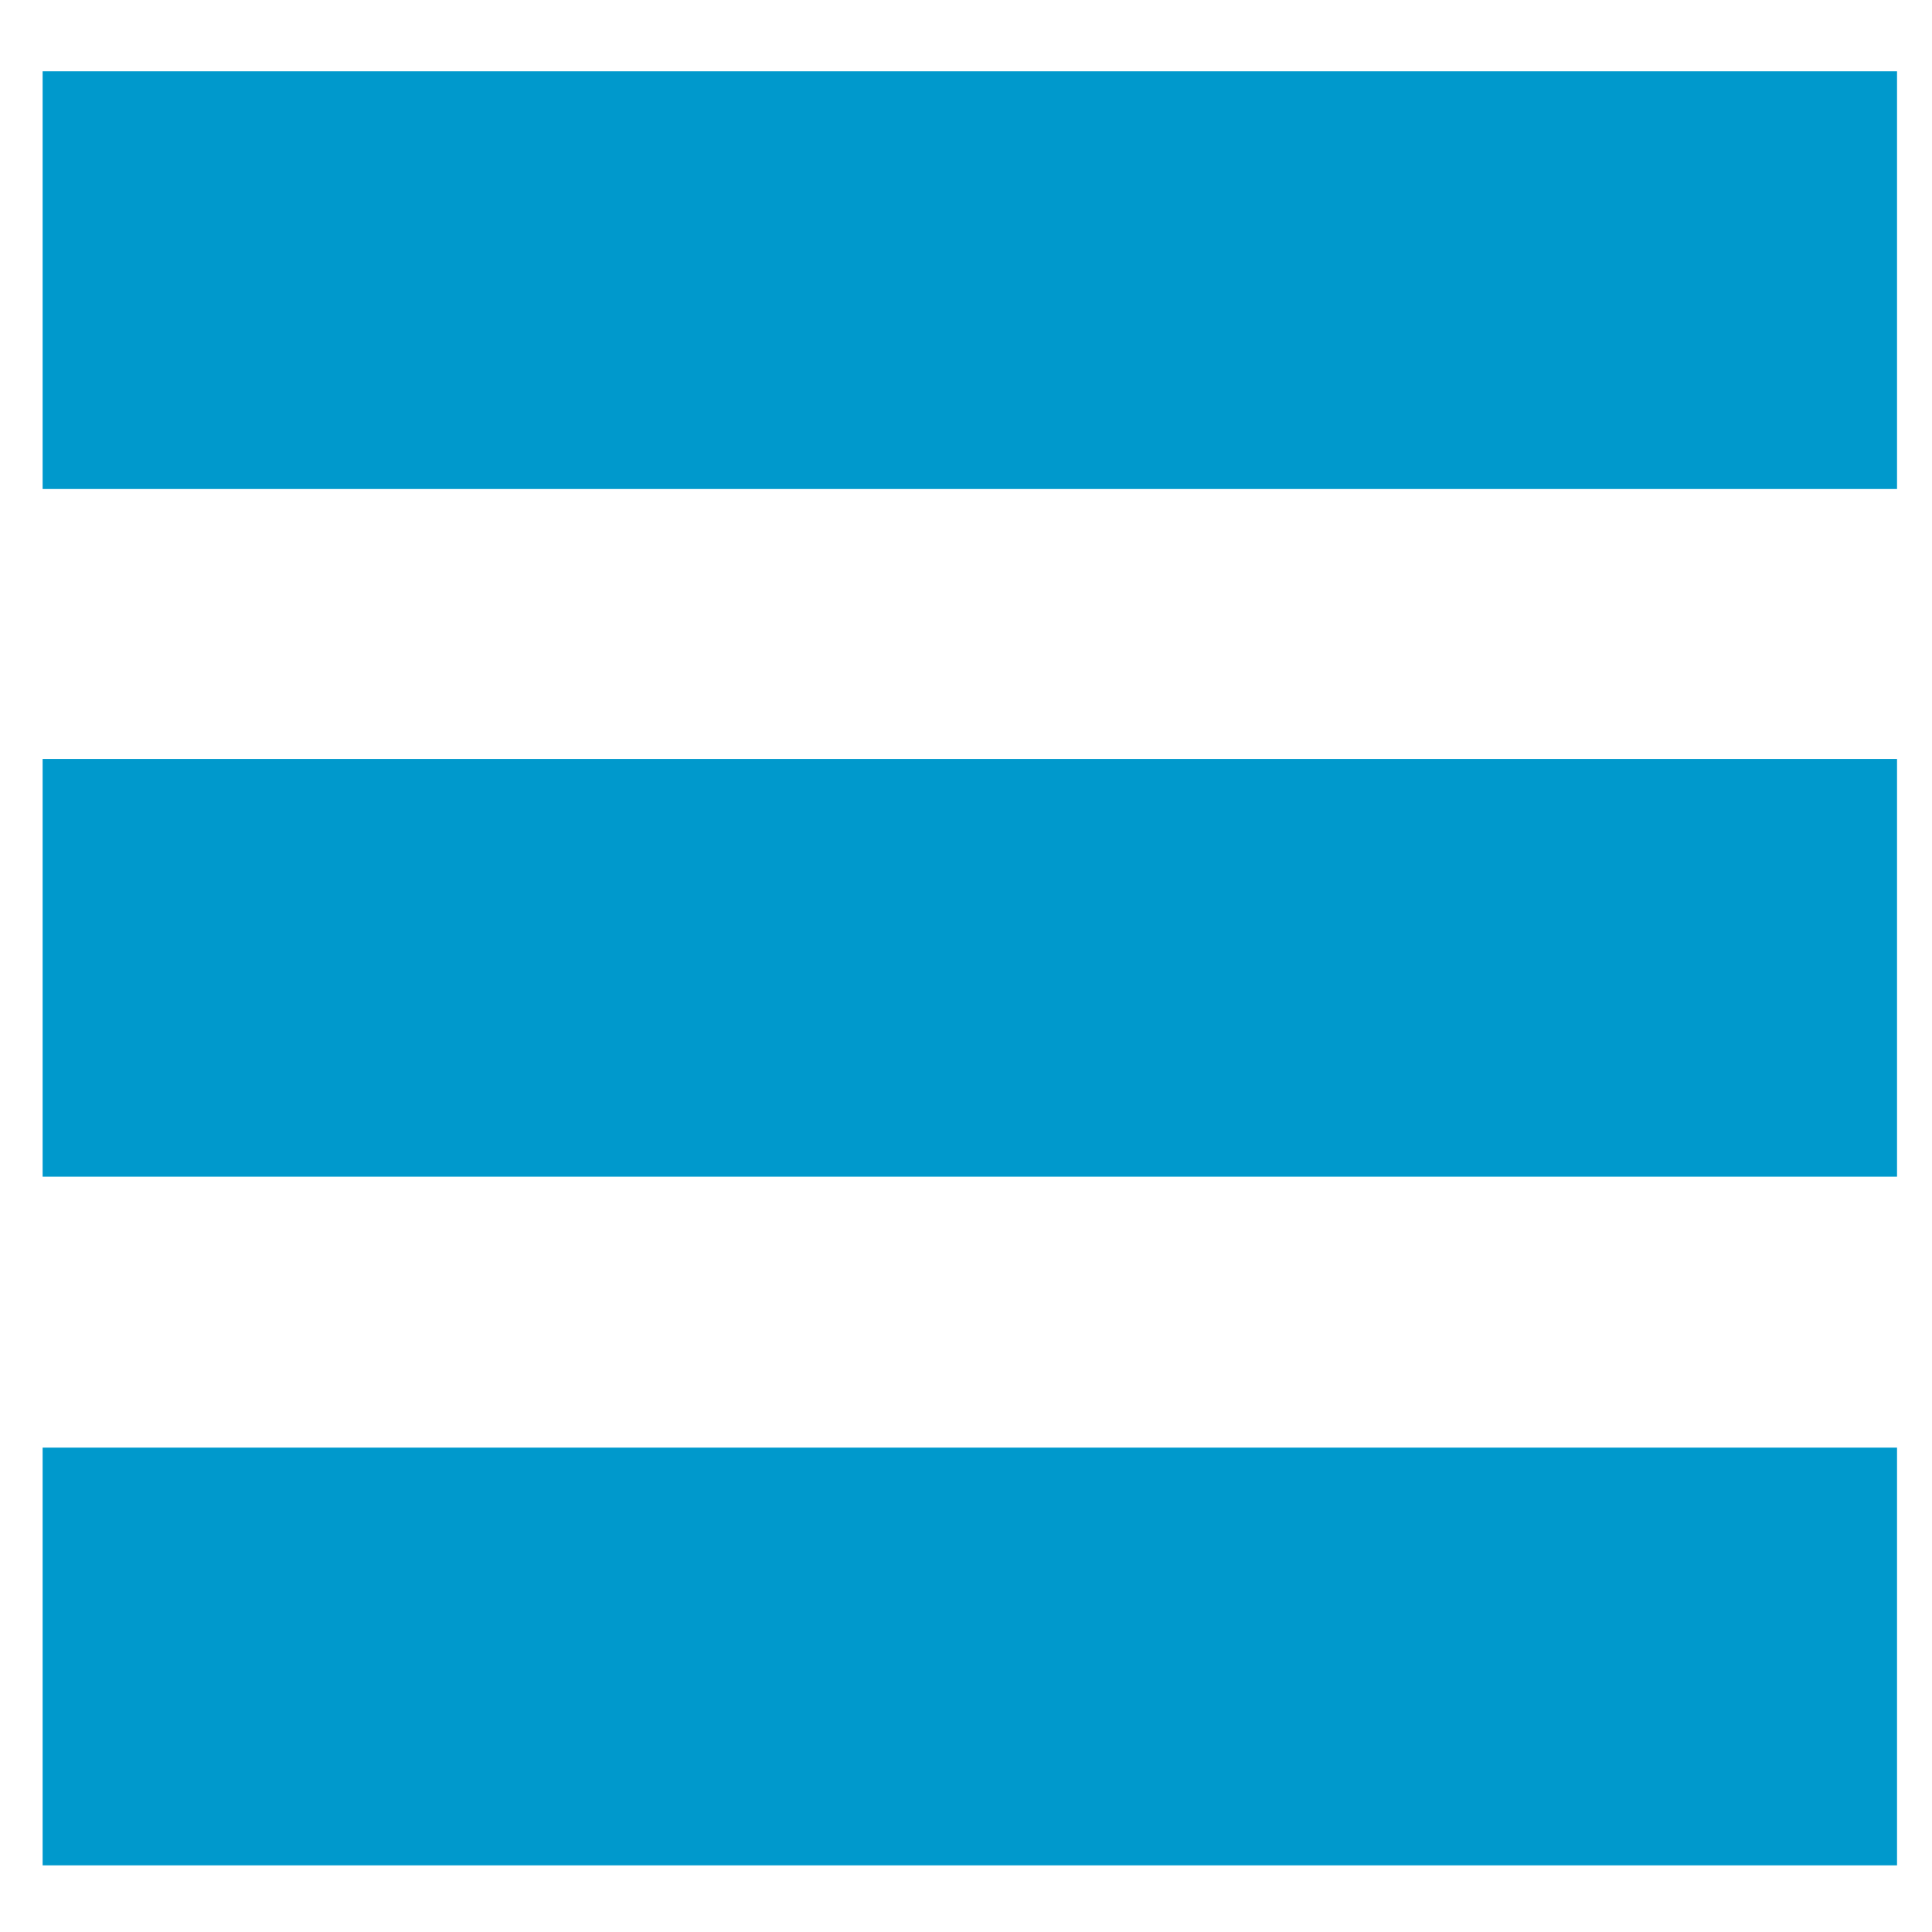
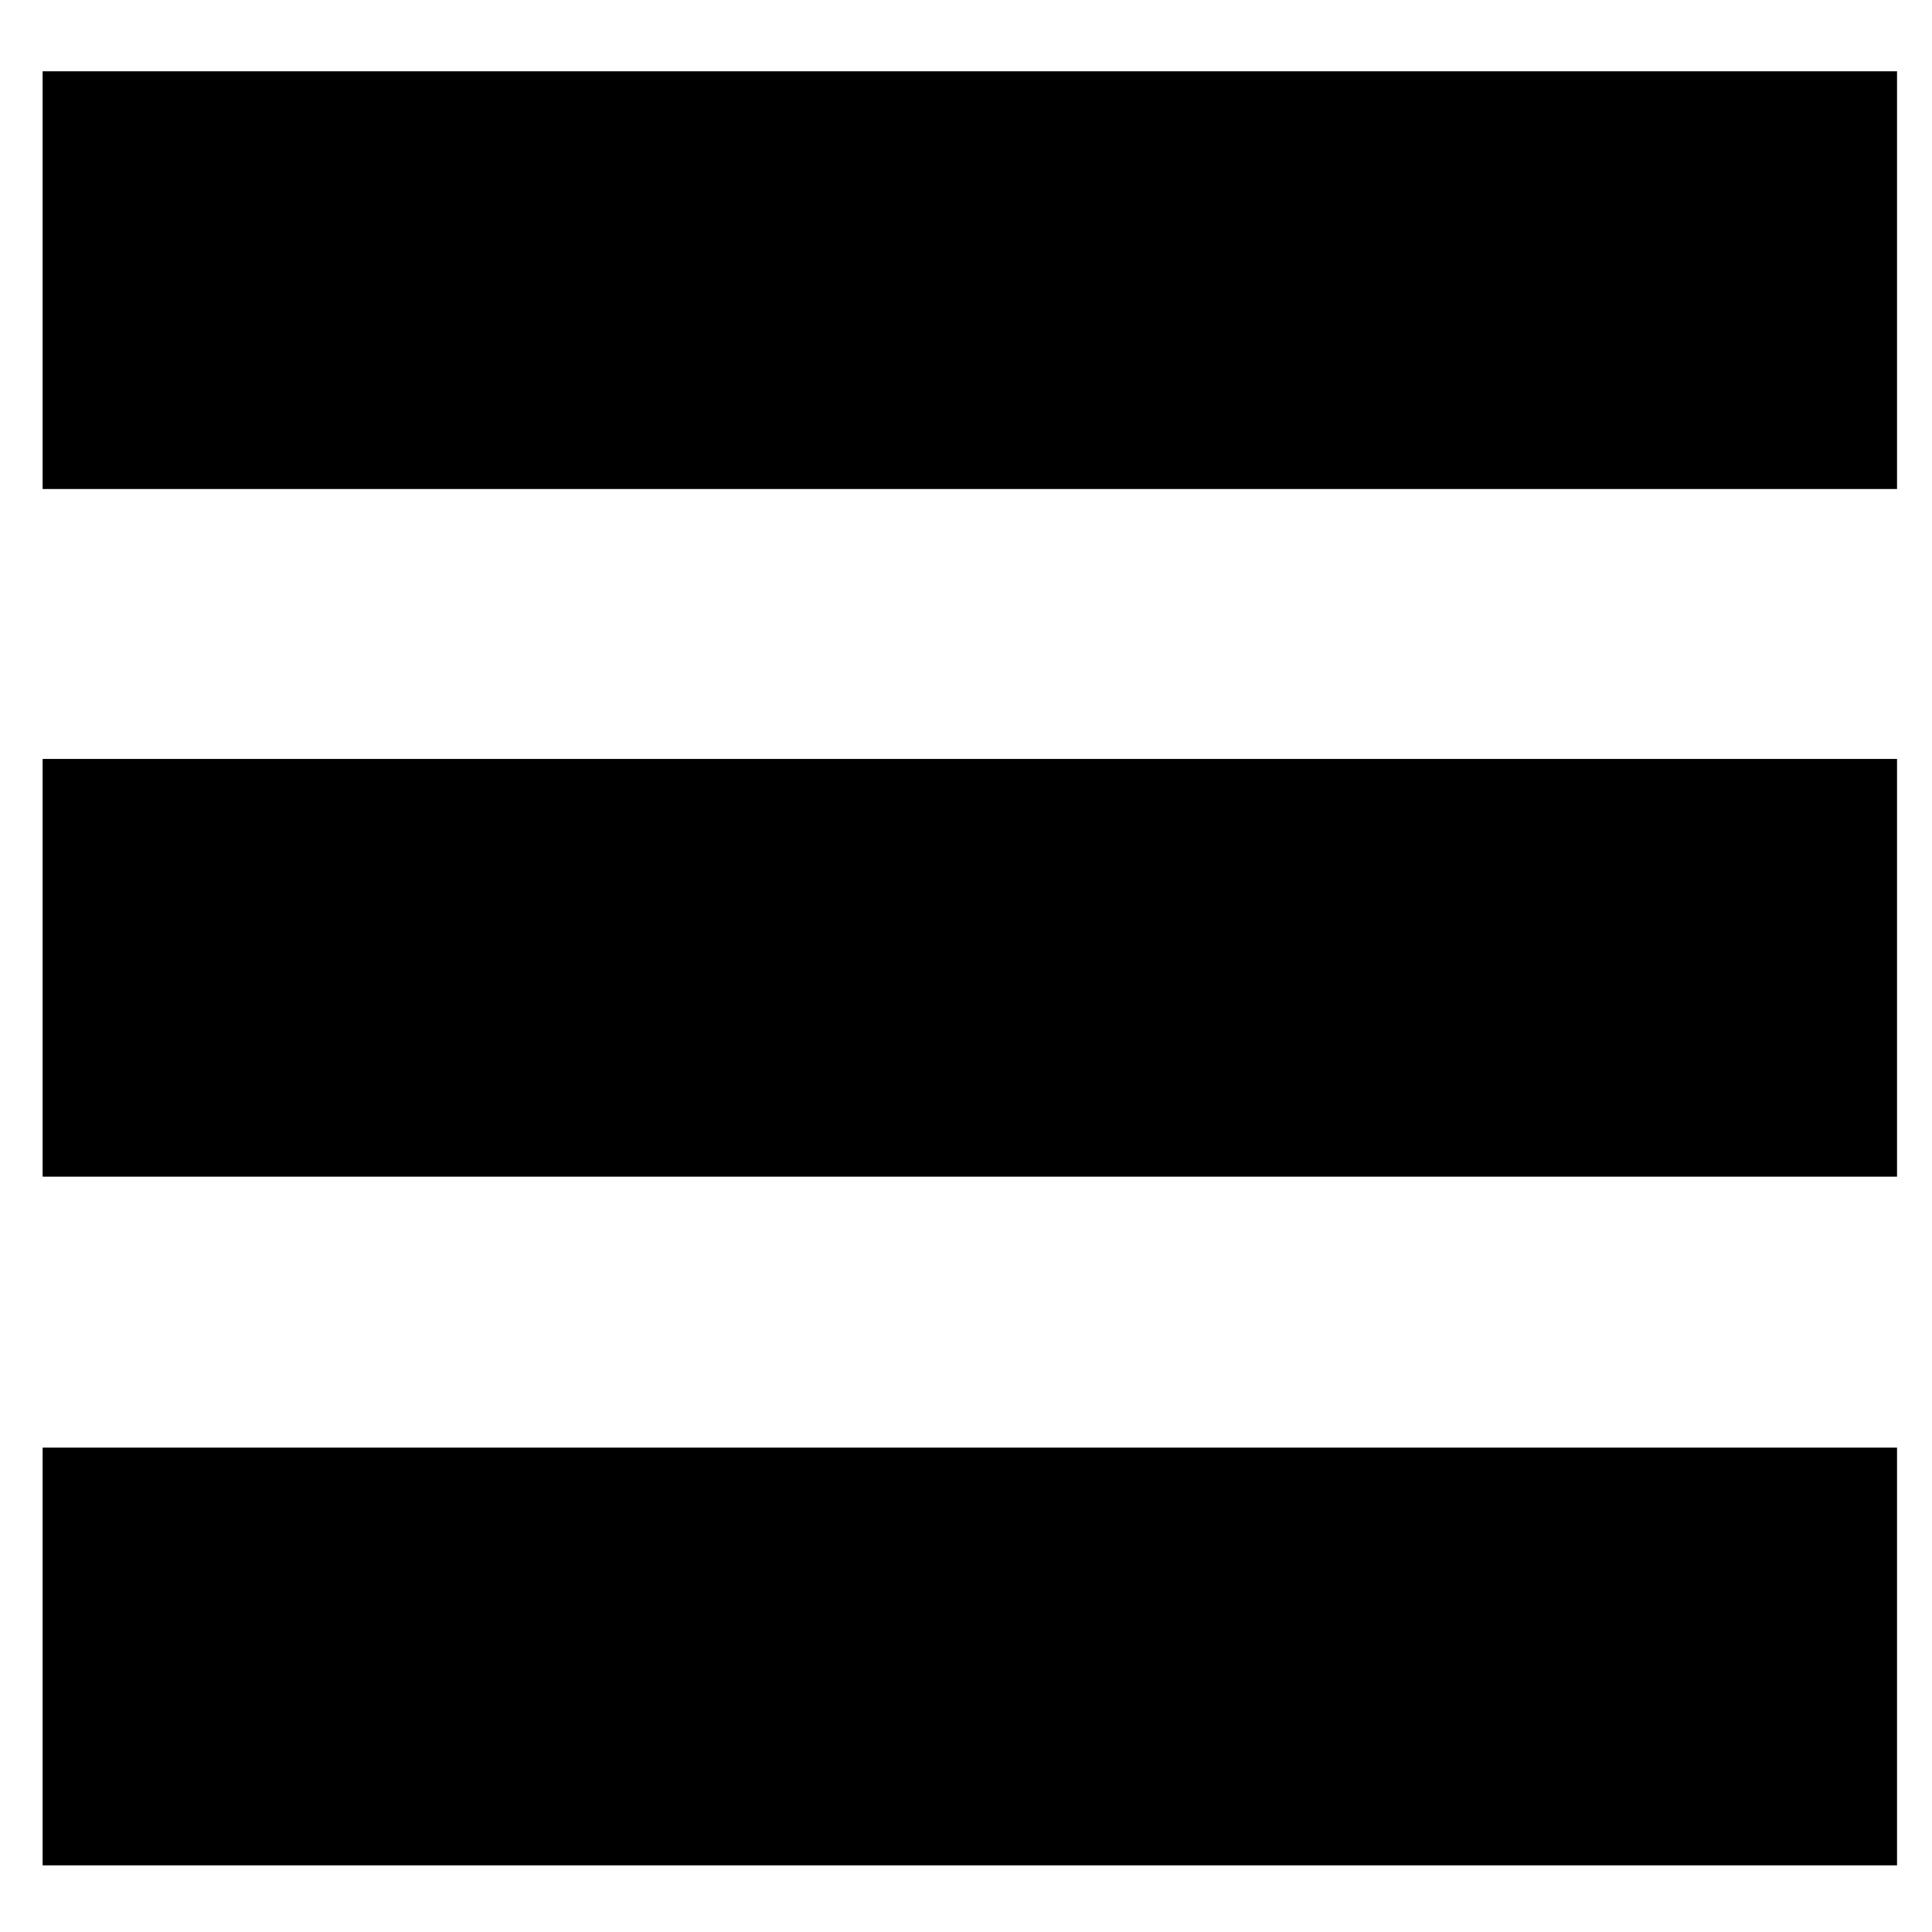
- <svg xmlns="http://www.w3.org/2000/svg" version="1.1" width="512" height="512" viewBox="0 0 512 512" id="svg2">
-   <defs id="defs10" />
-   <g id="g4" />
-   <rect style="fill:#0099cc;fill-opacity:1;stroke:none;stroke-width:0.118;stroke-miterlimit:4;stroke-opacity:1;stroke-dasharray:none" id="rect3765" width="491.436" height="110.701" x="11.297" y="18.89" />
-   <rect style="fill:#0099cc;fill-opacity:1;stroke:none;stroke-width:0.118;stroke-miterlimit:4;stroke-opacity:1;stroke-dasharray:none" id="rect3765-4" width="491.436" height="110.701" x="11.297" y="201.127" />
-   <rect style="fill:#0099cc;fill-opacity:1;stroke:none;stroke-width:0.118;stroke-miterlimit:4;stroke-opacity:1;stroke-dasharray:none" id="rect3765-4-0" width="491.436" height="110.701" x="11.297" y="383.636" />
+ <svg xmlns="http://www.w3.org/2000/svg" viewBox="0 0 512 512">
+   <rect class="top-rect" width="491.436" height="110.701" x="11.297" y="18.89" />
+   <rect class="middle-rect" width="491.436" height="110.701" x="11.297" y="201.127" />
+   <rect class="bottom-rect" width="491.436" height="110.701" x="11.297" y="383.636" />
</svg>
